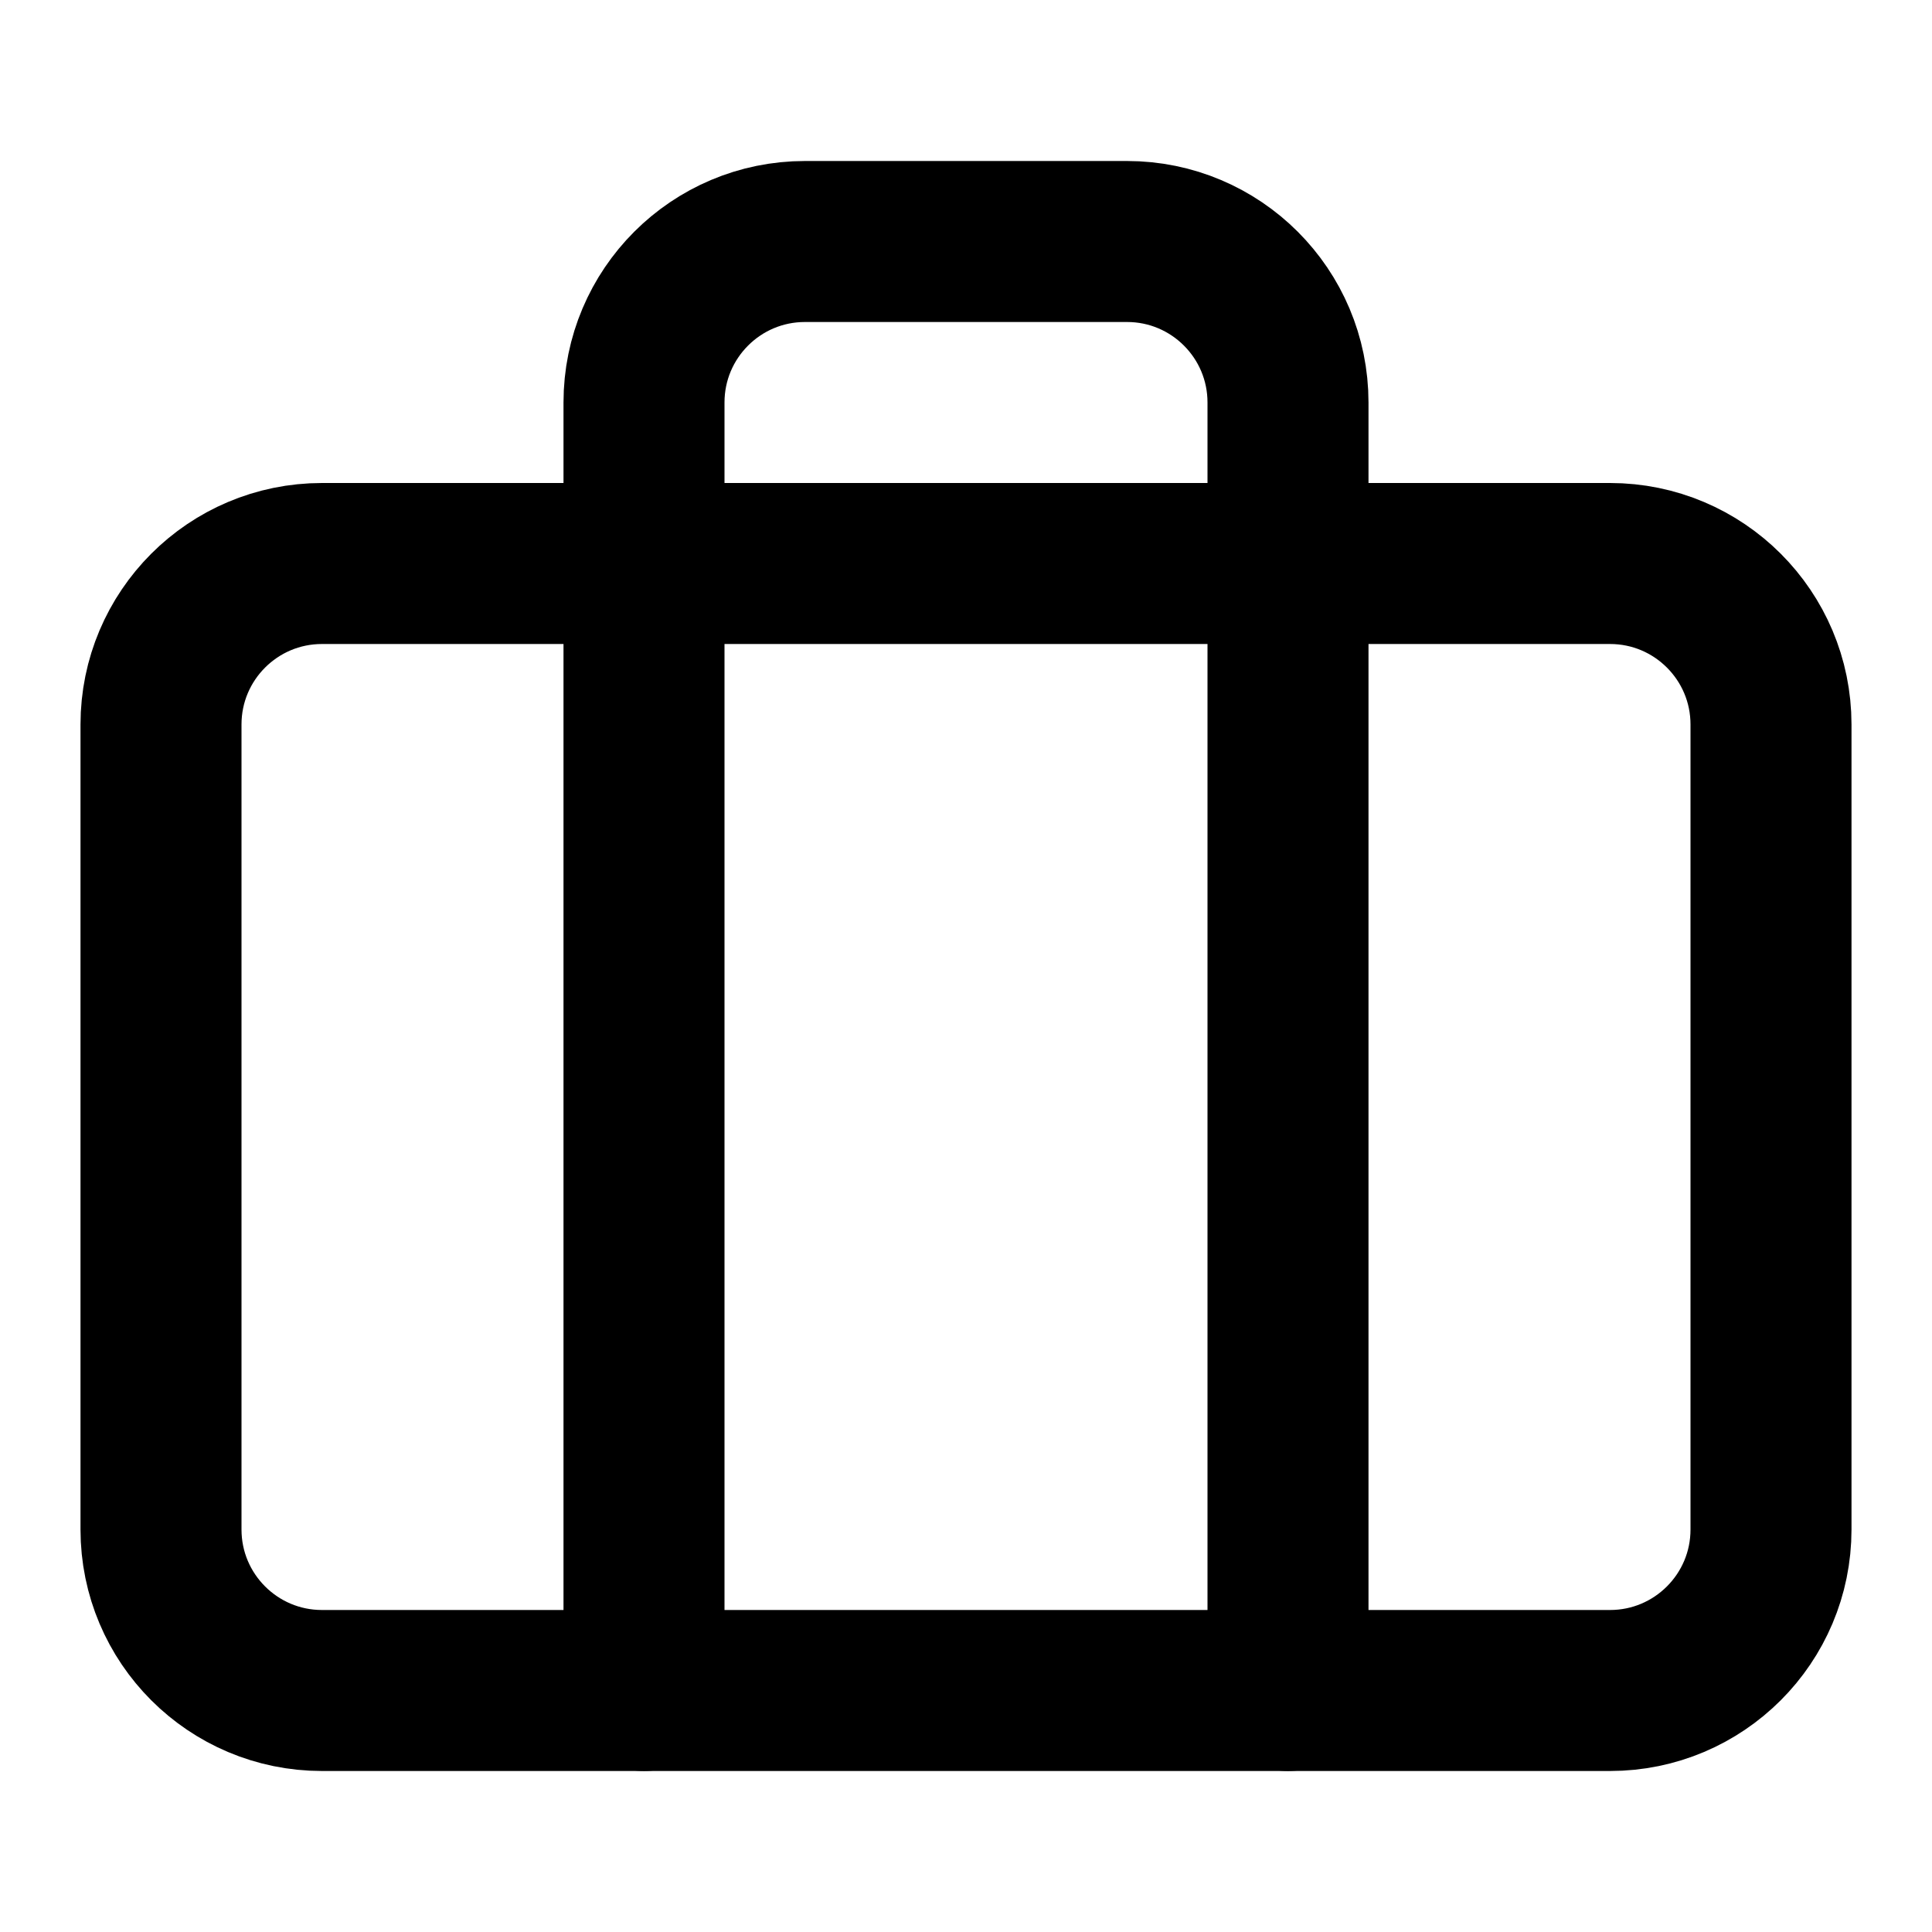
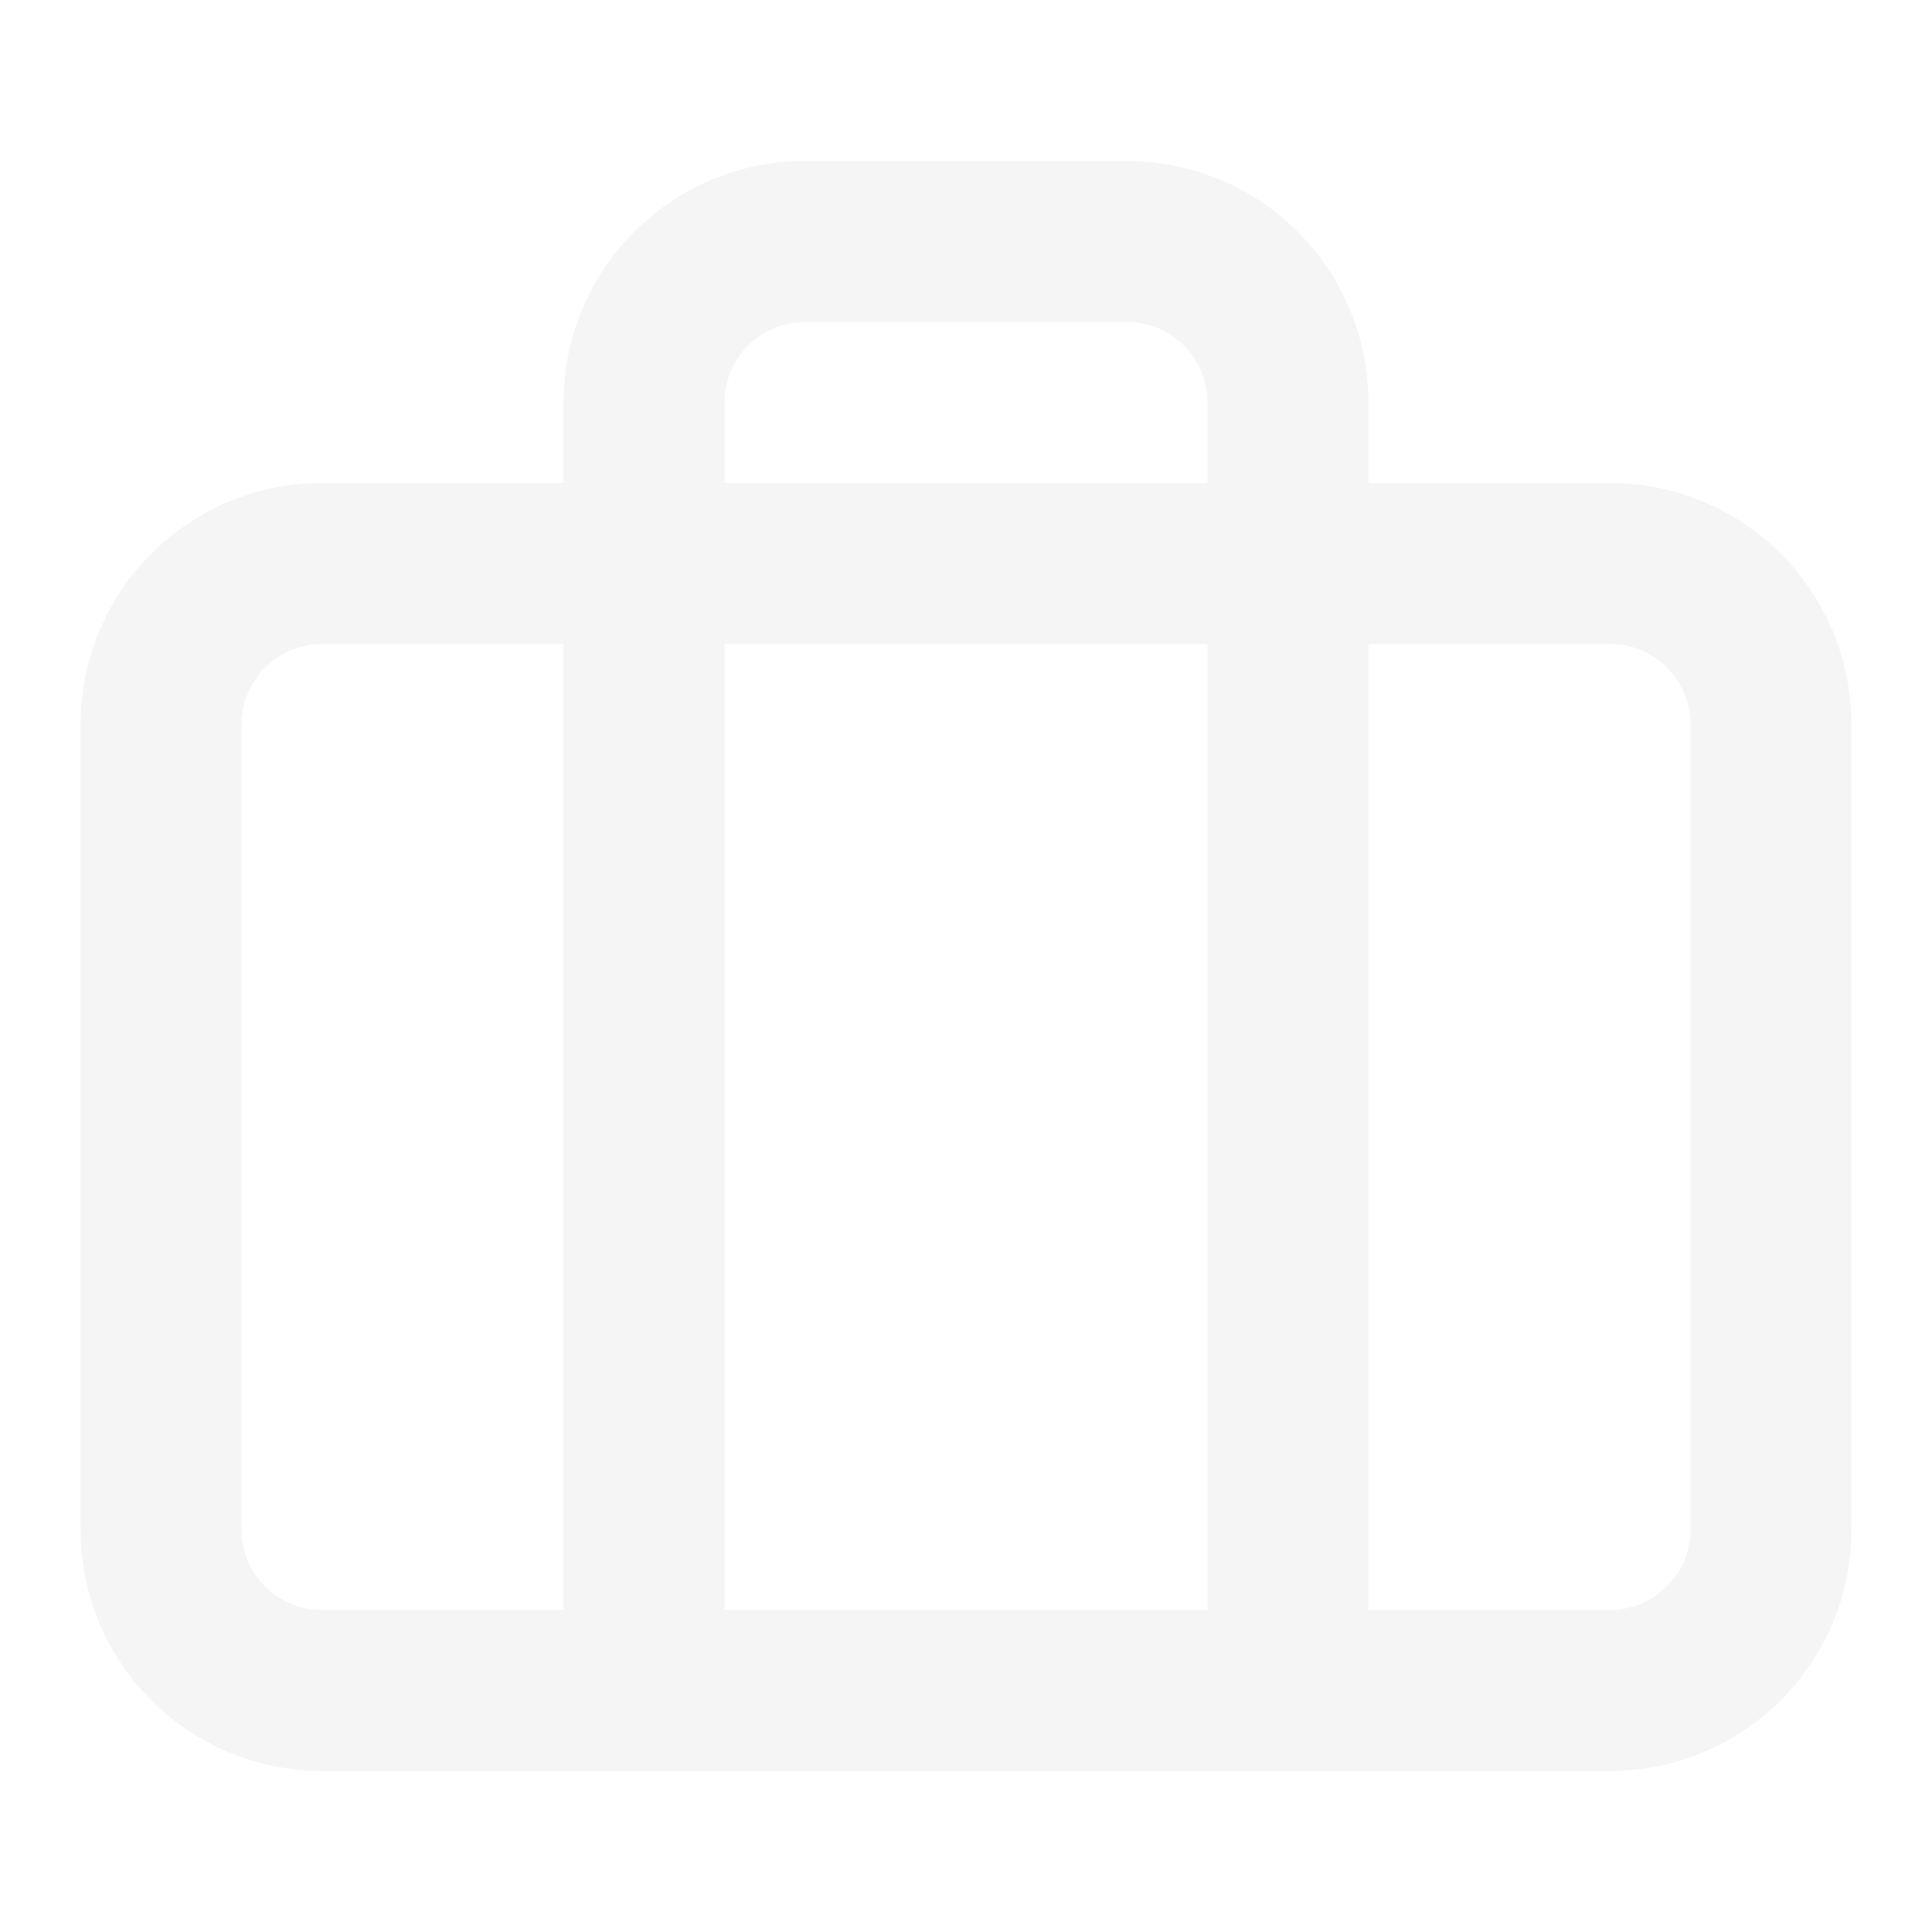
- <svg xmlns="http://www.w3.org/2000/svg" width="24" height="24" viewBox="0 0 24 24" fill="none" stroke="currentColor" stroke-width="2" stroke-linecap="round" stroke-linejoin="round" class="feather feather-briefcase">
+ <svg xmlns="http://www.w3.org/2000/svg" width="24" height="24" viewBox="0 0 24 24" fill="none" stroke="whitesmoke" stroke-width="2" stroke-linecap="round" stroke-linejoin="round" class="feather feather-briefcase">
  <rect x="2" y="7" width="20" height="14" rx="2" ry="2" />
  <path d="M16 21V5a2 2 0 0 0-2-2h-4a2 2 0 0 0-2 2v16" />
</svg>
